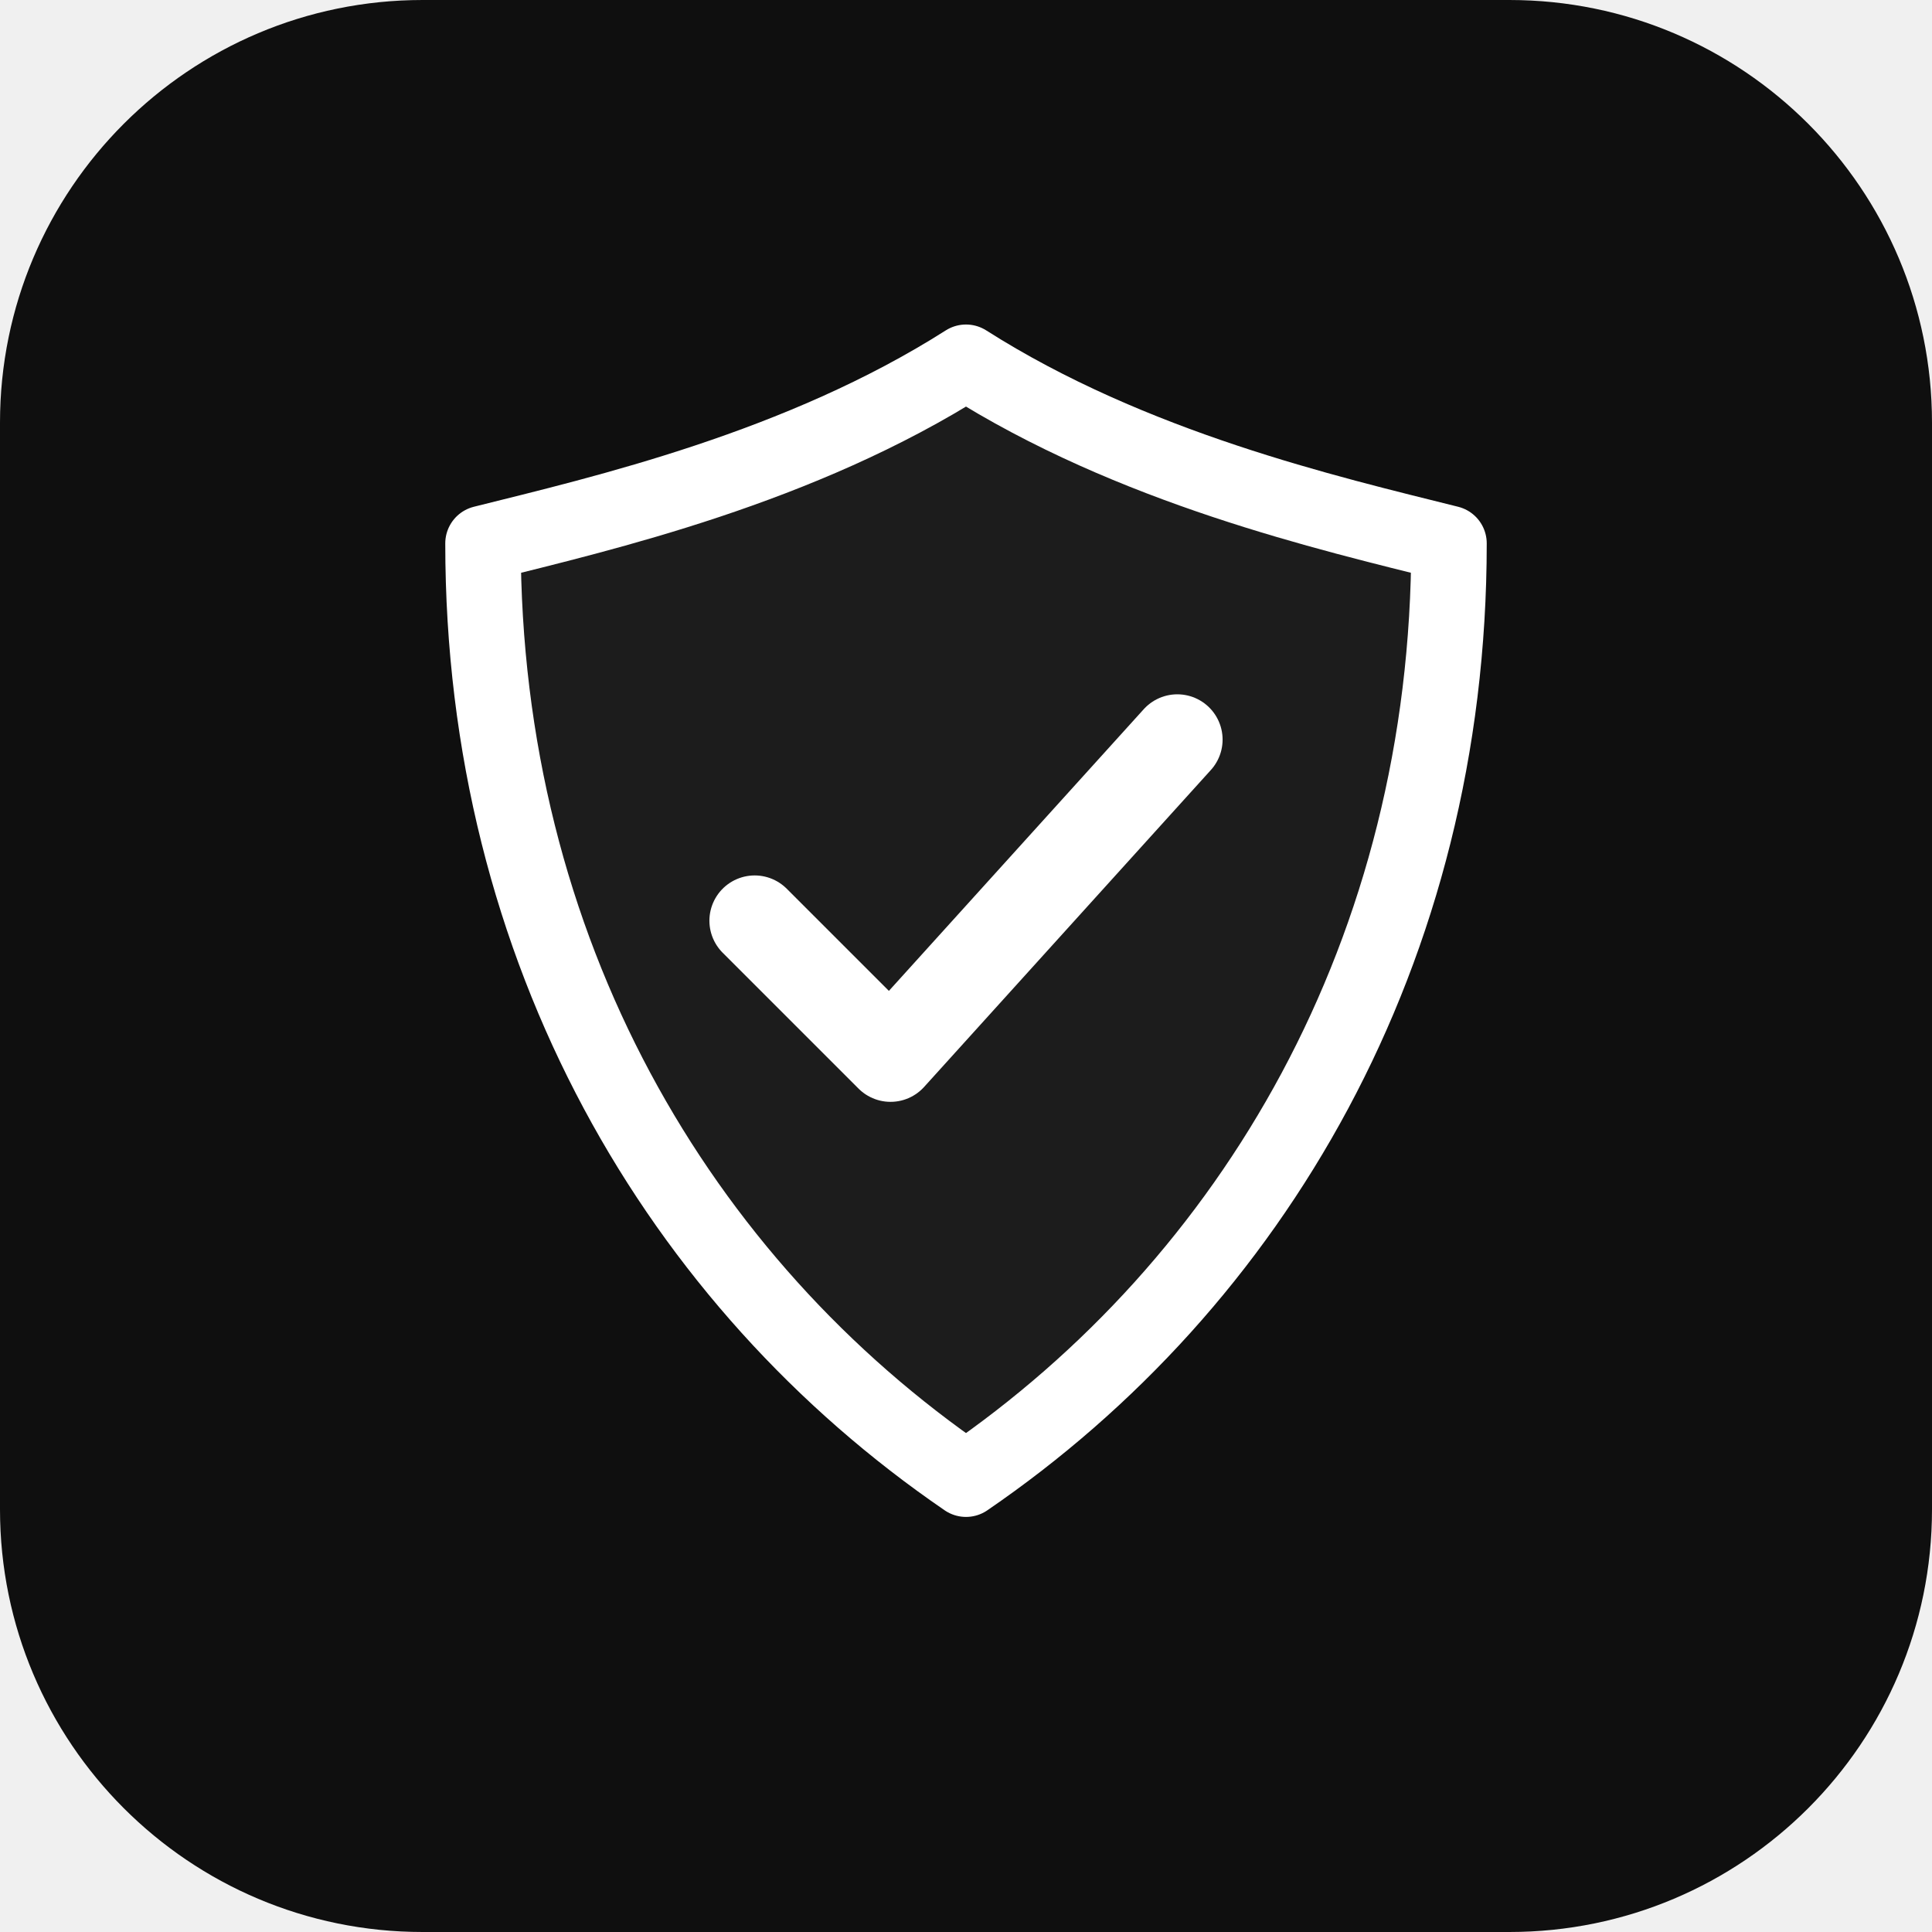
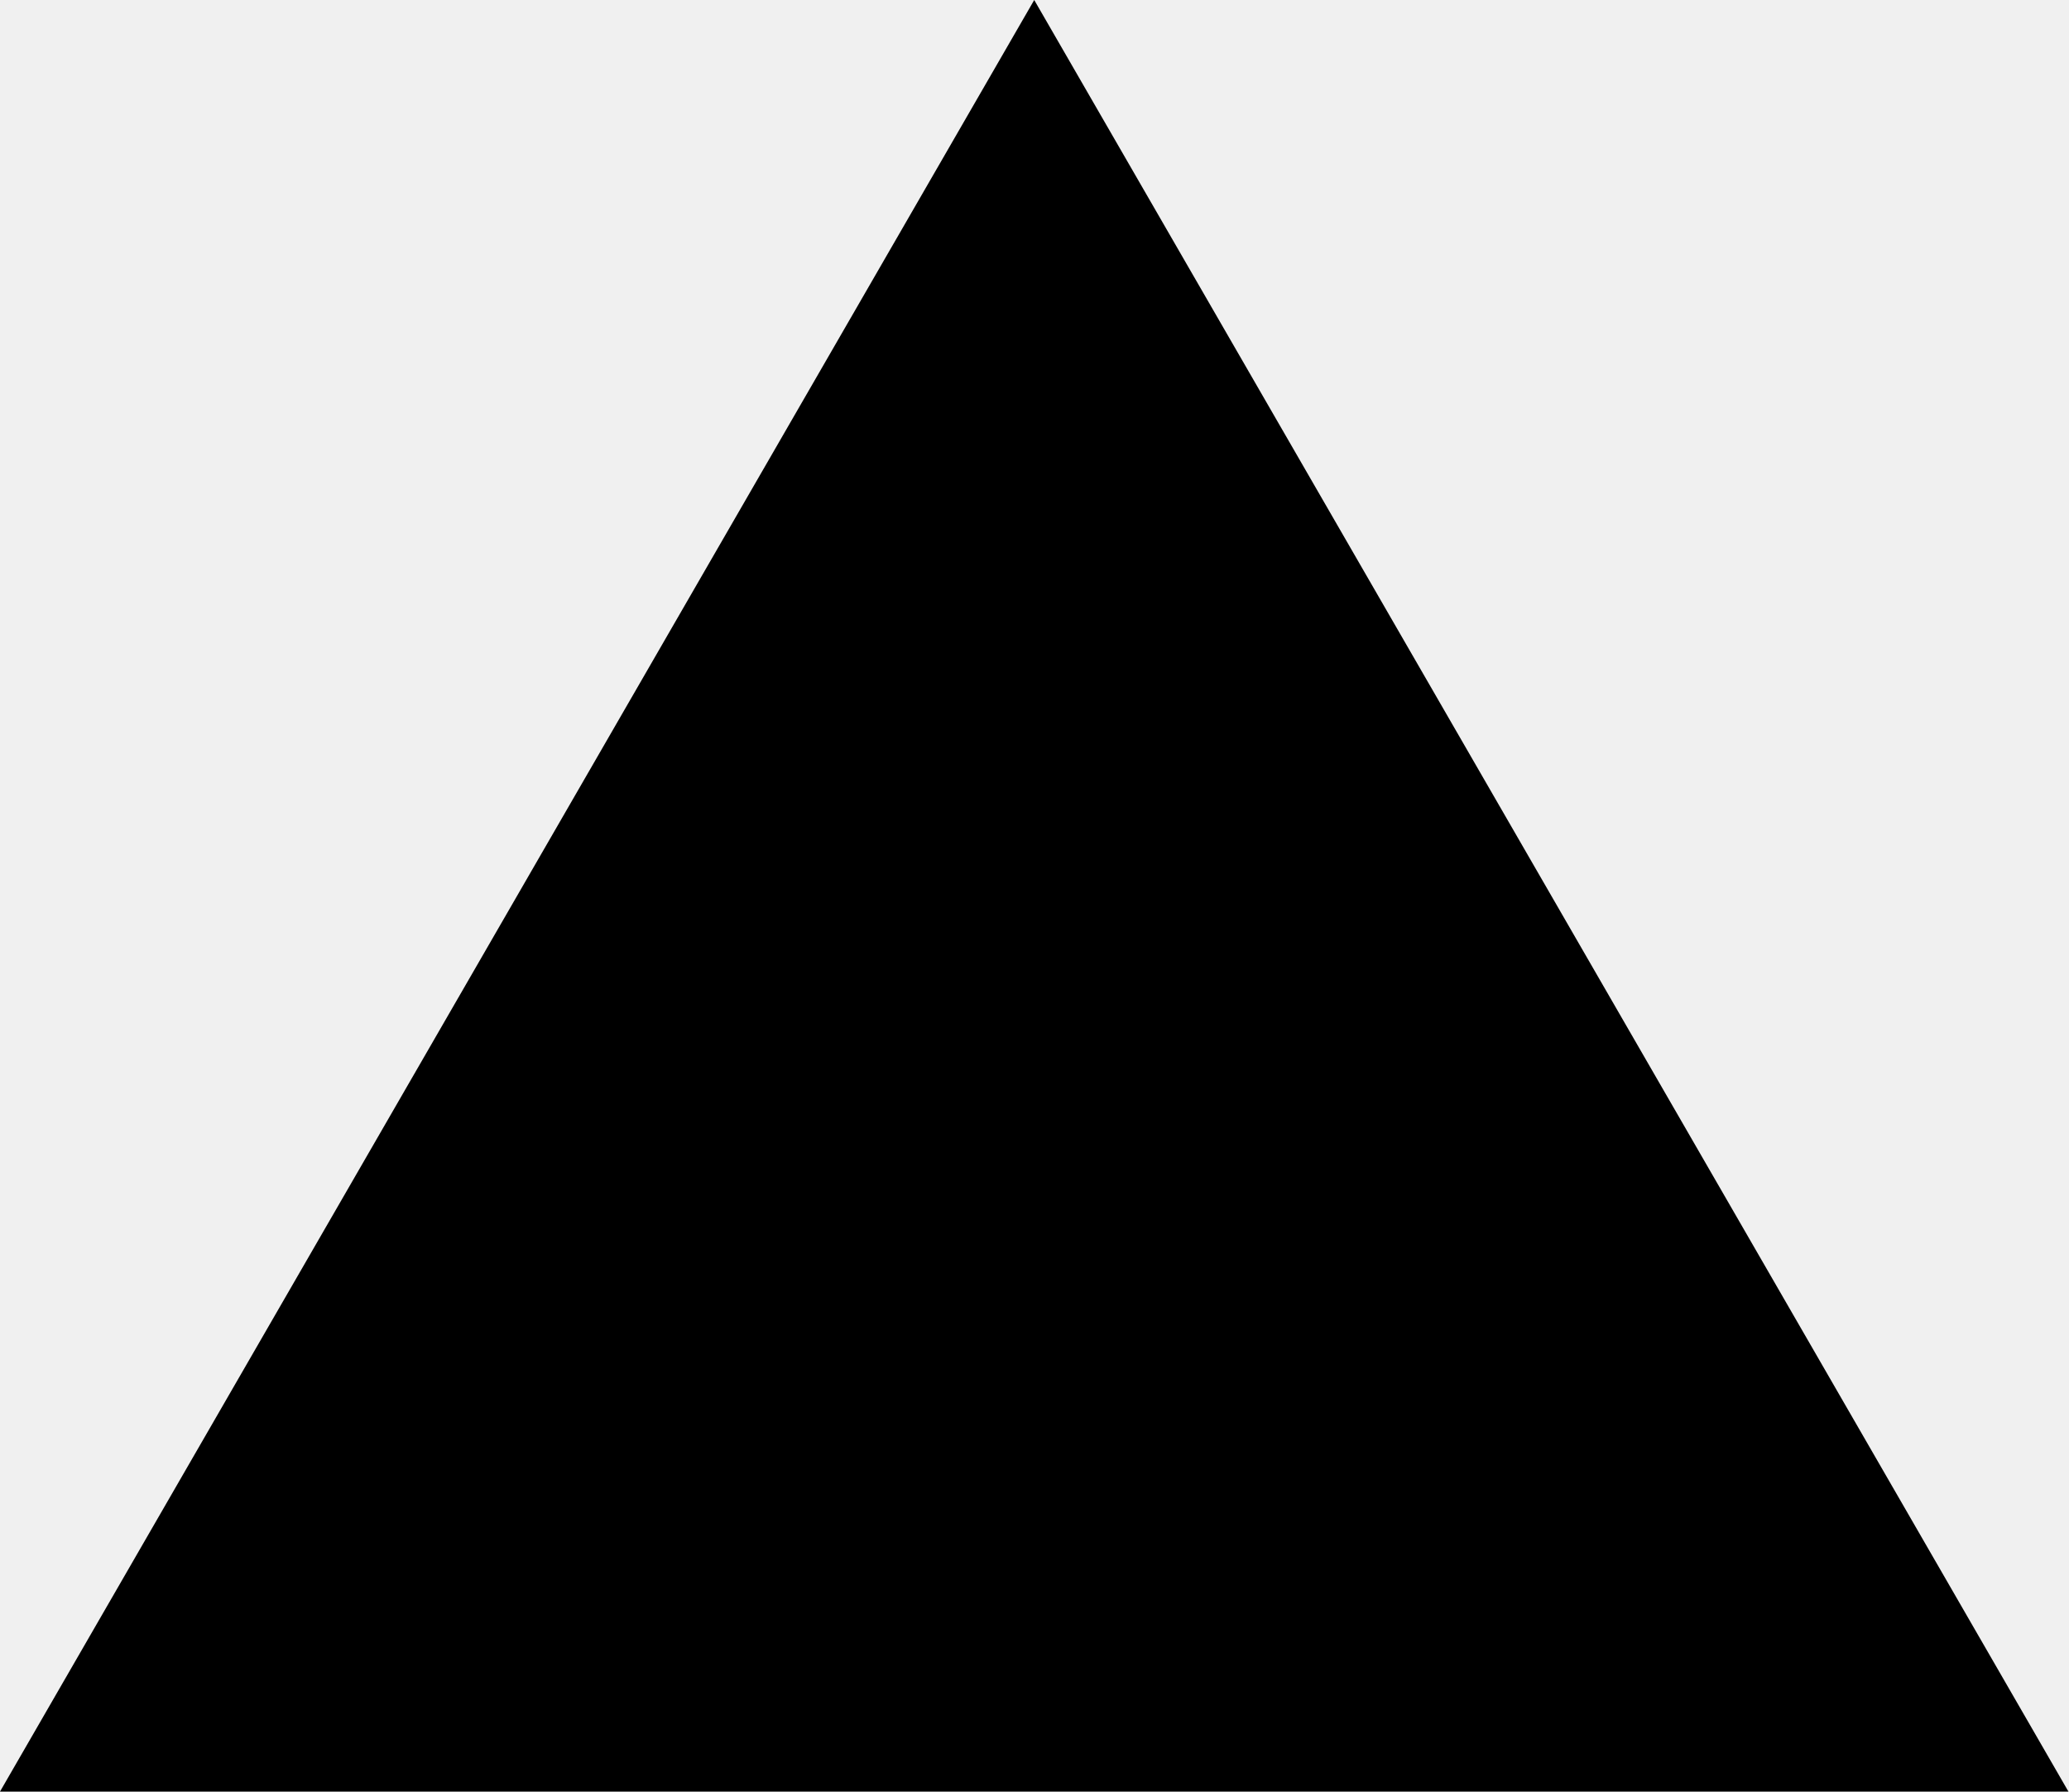
- <svg xmlns="http://www.w3.org/2000/svg" viewBox="0 0 64 64" fill="none">
-   <rect width="64" height="64" rx="14" fill="#0f0f0f" />
-   <path d="M32 12C37.5 15.5 44 17 48 18C48 31.5 41.5 42.5 32 49C22.5 42.5 16 31.5 16 18C20 17 26.5 15.5 32 12Z" fill="#1c1c1c" stroke="#ffffff" stroke-width="2.5" stroke-linejoin="round" />
-   <path d="M25 30.5L29.5 35L39 24.5" stroke="#ffffff" stroke-width="3" stroke-linecap="round" stroke-linejoin="round" />
+ <svg xmlns="http://www.w3.org/2000/svg" viewBox="0 0 1155 1000">
+   <style>
+     path { fill: #000000; }
+     @media (prefers-color-scheme: dark) {
+       path { fill: #ffffff; }
+     }
+   </style>
+   <path d="M577.344 0L1154.69 1000H0L577.344 0Z" />
</svg>
